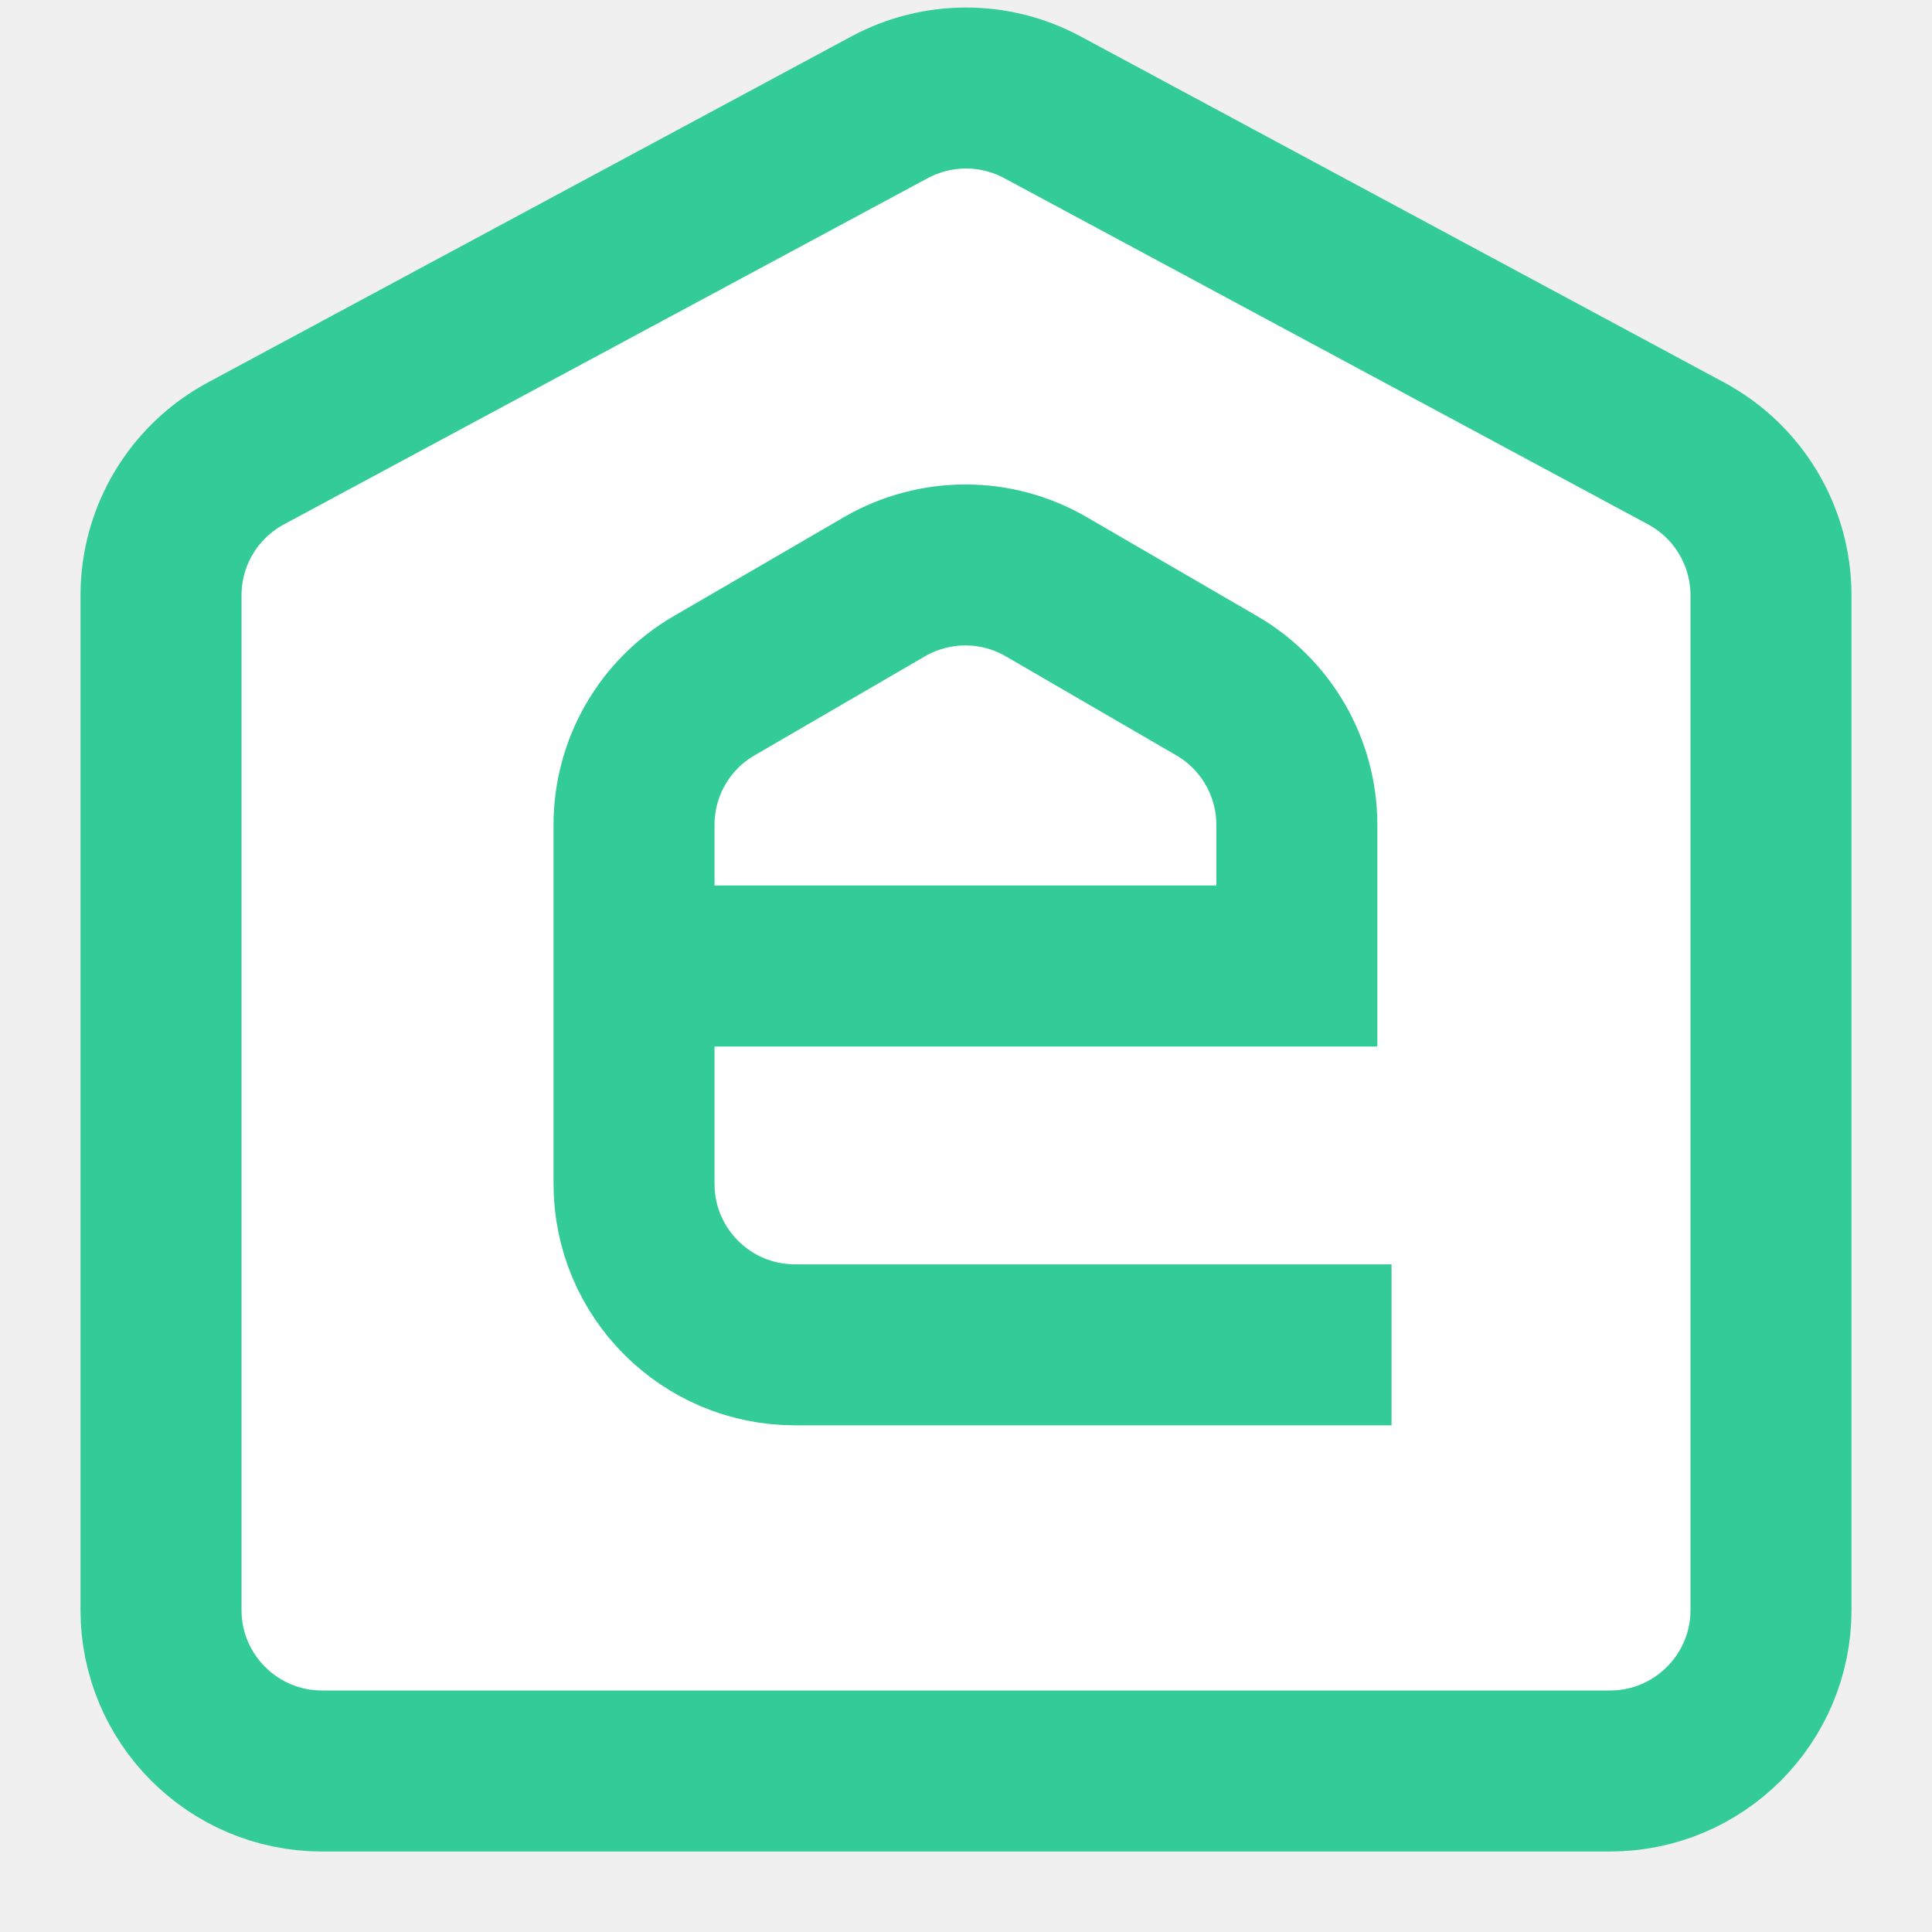
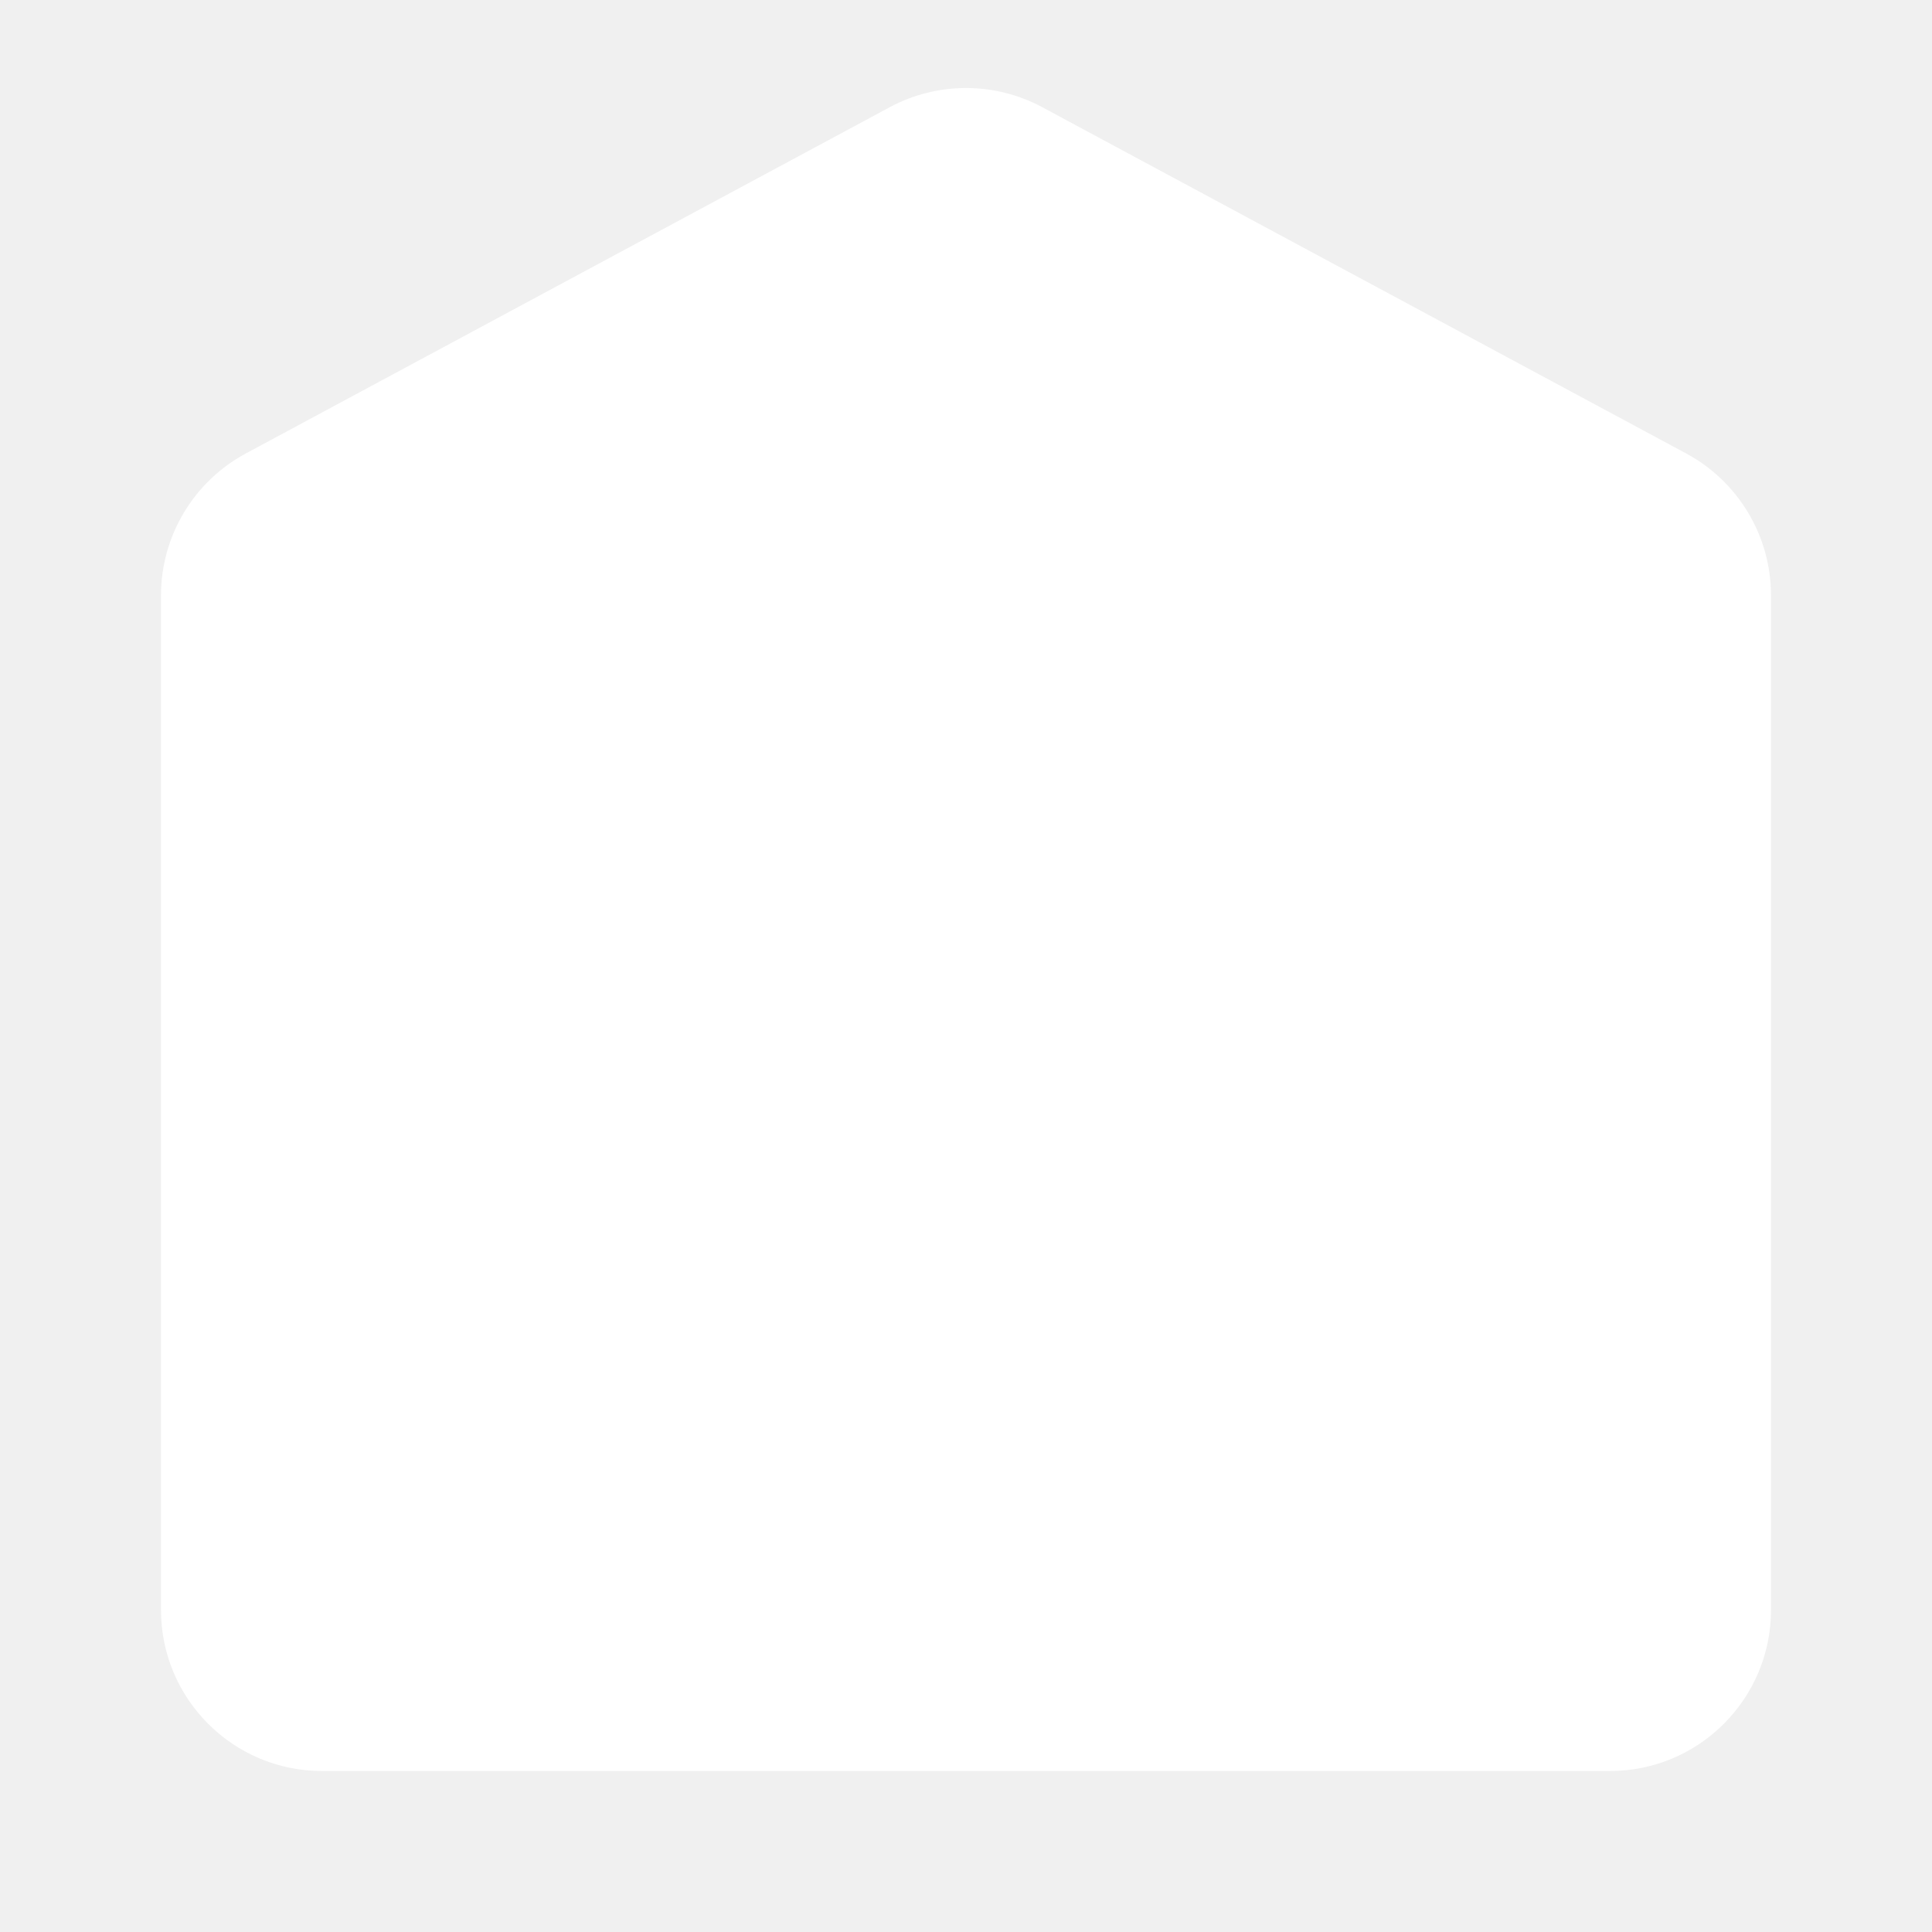
<svg xmlns="http://www.w3.org/2000/svg" width="12" height="12" viewBox="0 0 12 12" fill="none">
  <g id="Frame 116047209">
    <g id="Group 2">
-       <path id="Vector 30" d="M1 10V3.698C1 3.33 1.202 2.992 1.526 2.817L5.526 0.666C5.822 0.507 6.178 0.507 6.474 0.666L10.474 2.817C10.798 2.992 11 3.33 11 3.698V10C11 10.552 10.552 11 10 11H2C1.448 11 1 10.552 1 10Z" fill="white" stroke="#33CB98" />
+       <path id="Vector 30" d="M1 10V3.698C1 3.33 1.202 2.992 1.526 2.817L5.526 0.666C5.822 0.507 6.178 0.507 6.474 0.666L10.474 2.817C10.798 2.992 11 3.33 11 3.698V10C11 10.552 10.552 11 10 11H2C1.448 11 1 10.552 1 10Z" fill="white" />
      <g id="Vector 31">
        <path d="M6.498 3.644L7.557 4.259C7.865 4.438 8.055 4.767 8.055 5.124V6H3.938V5.124C3.938 4.767 4.127 4.438 4.436 4.259L5.494 3.644C5.805 3.464 6.188 3.464 6.498 3.644Z" fill="white" />
-         <path d="M8.643 8.353H4.938C4.385 8.353 3.938 7.905 3.938 7.353V6M3.938 6V5.124C3.938 4.767 4.127 4.438 4.436 4.259L5.494 3.644C5.805 3.464 6.188 3.464 6.498 3.644L7.557 4.259C7.865 4.438 8.055 4.767 8.055 5.124V6H3.938Z" stroke="#33CB98" />
+         <path d="M8.643 8.353H4.938C4.385 8.353 3.938 7.905 3.938 7.353V6M3.938 6V5.124C3.938 4.767 4.127 4.438 4.436 4.259L5.494 3.644C5.805 3.464 6.188 3.464 6.498 3.644L7.557 4.259C7.865 4.438 8.055 4.767 8.055 5.124V6H3.938Z" />
      </g>
    </g>
  </g>
</svg>
